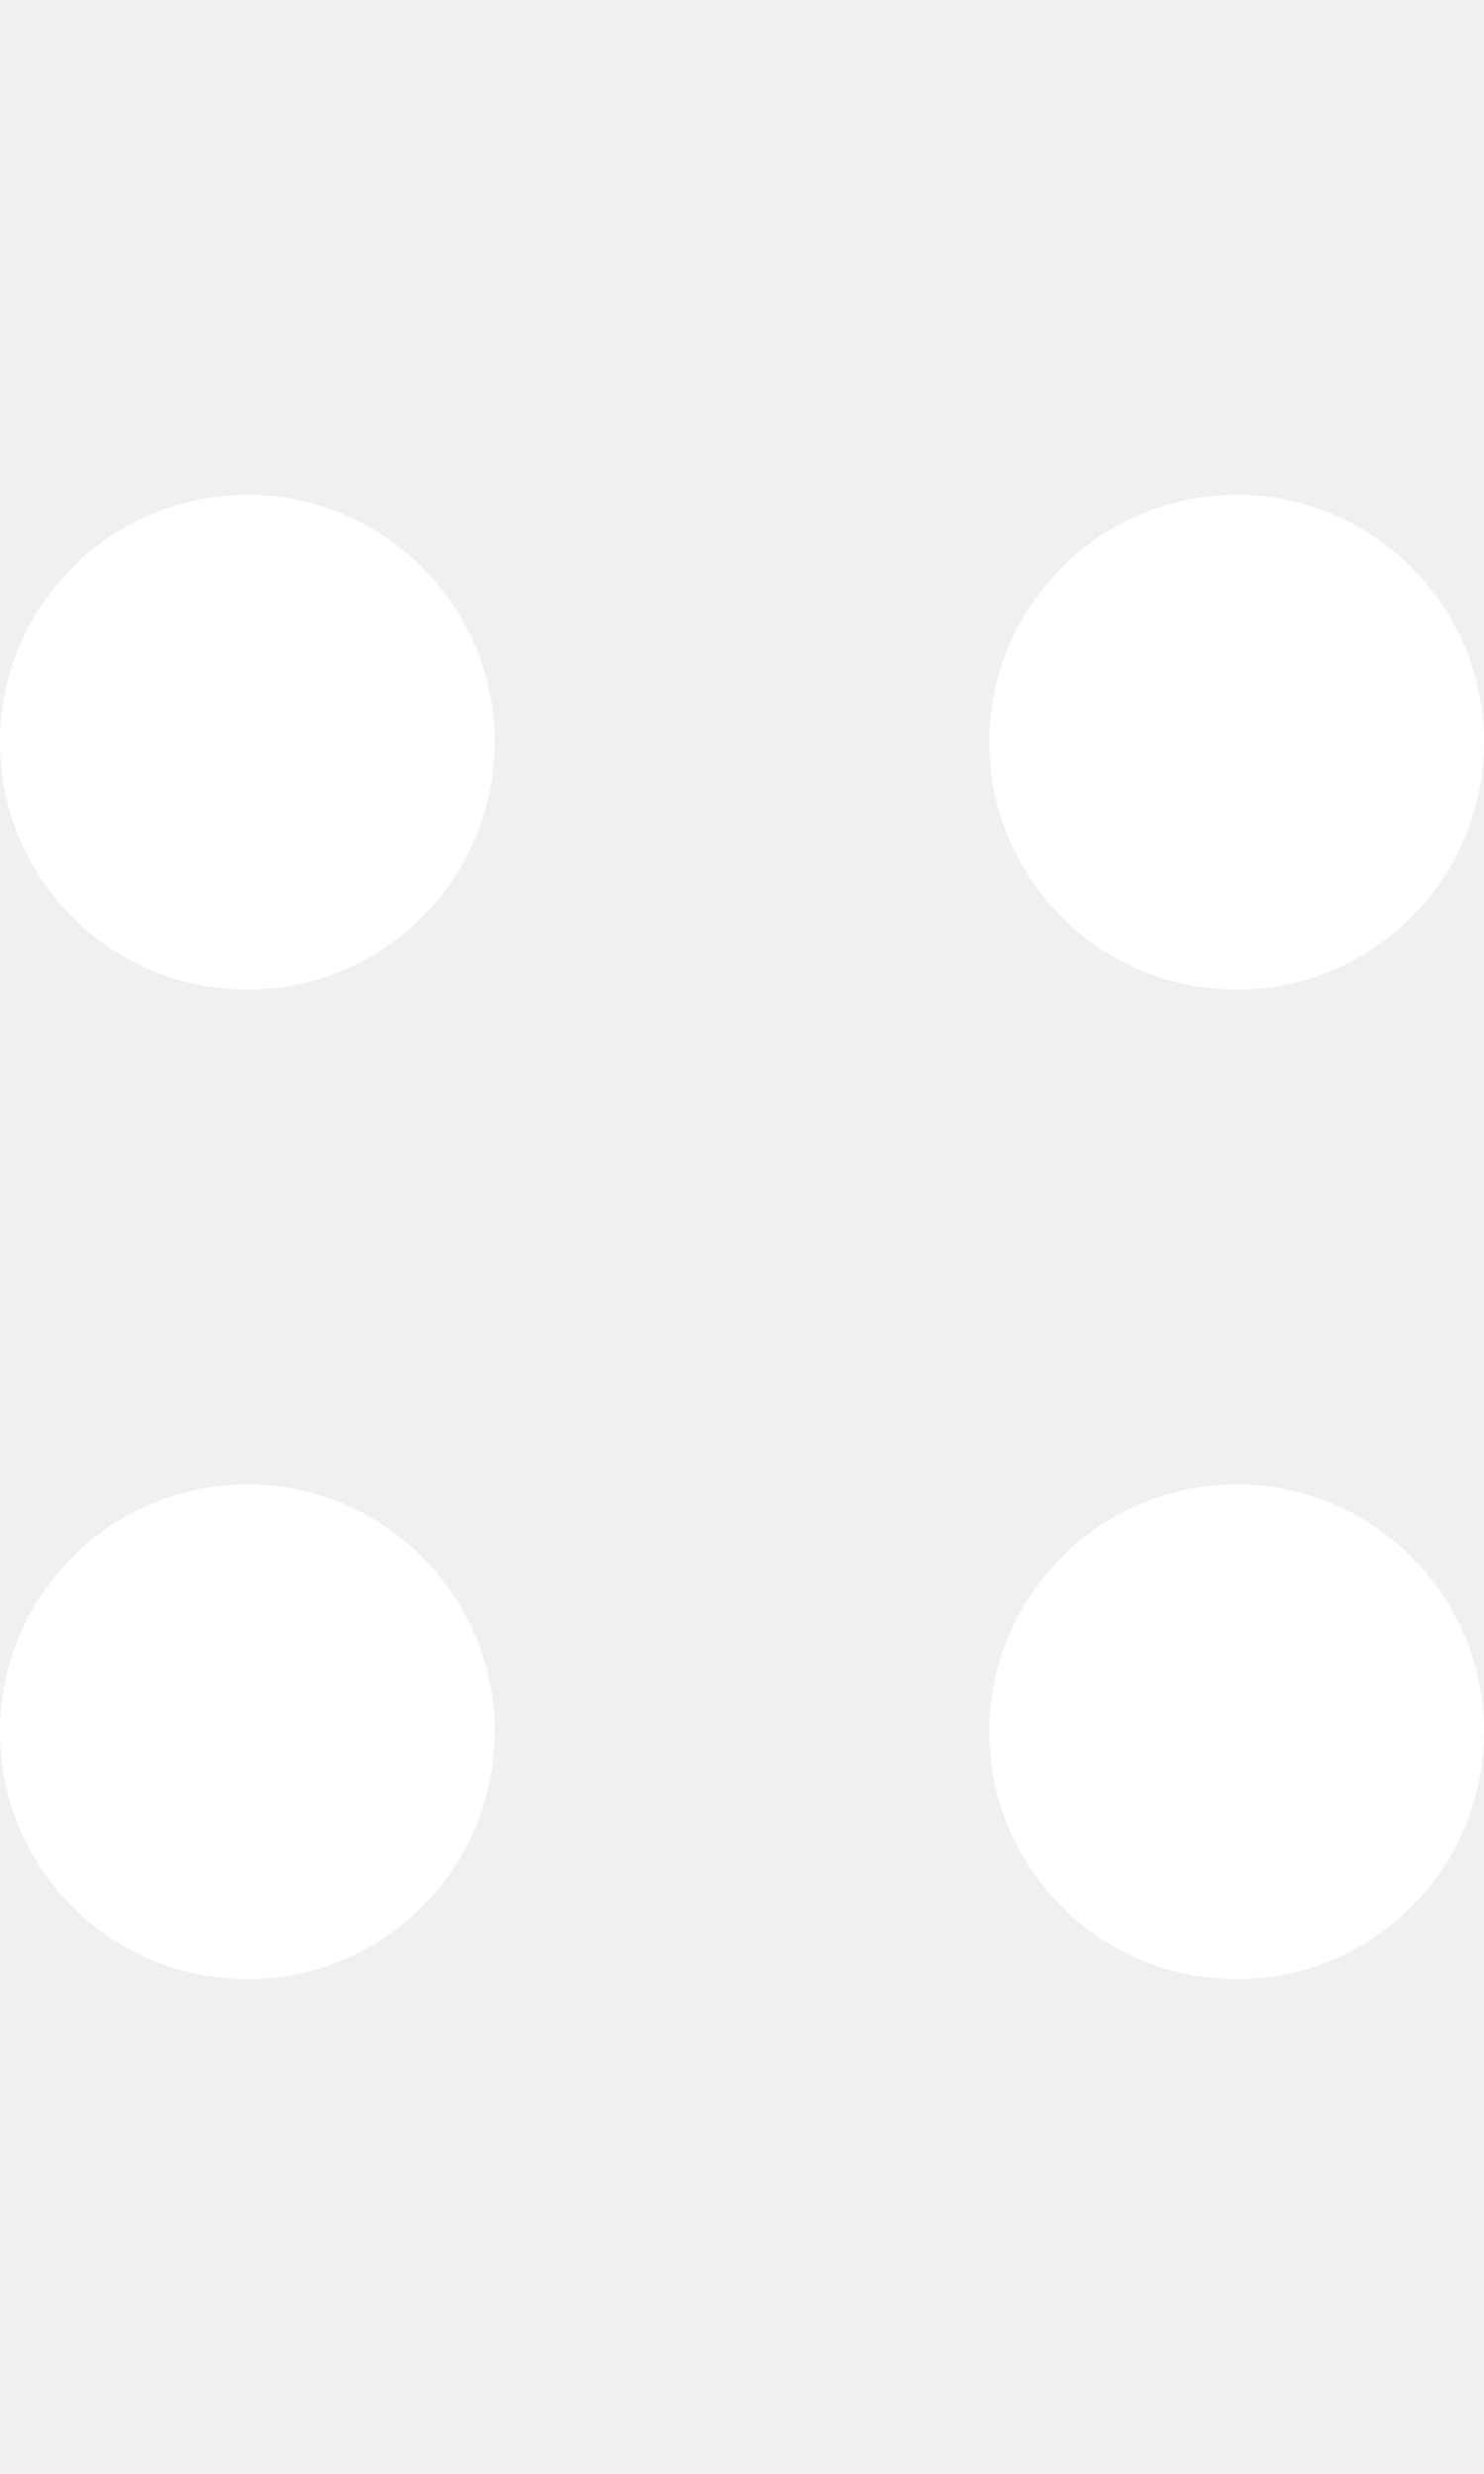
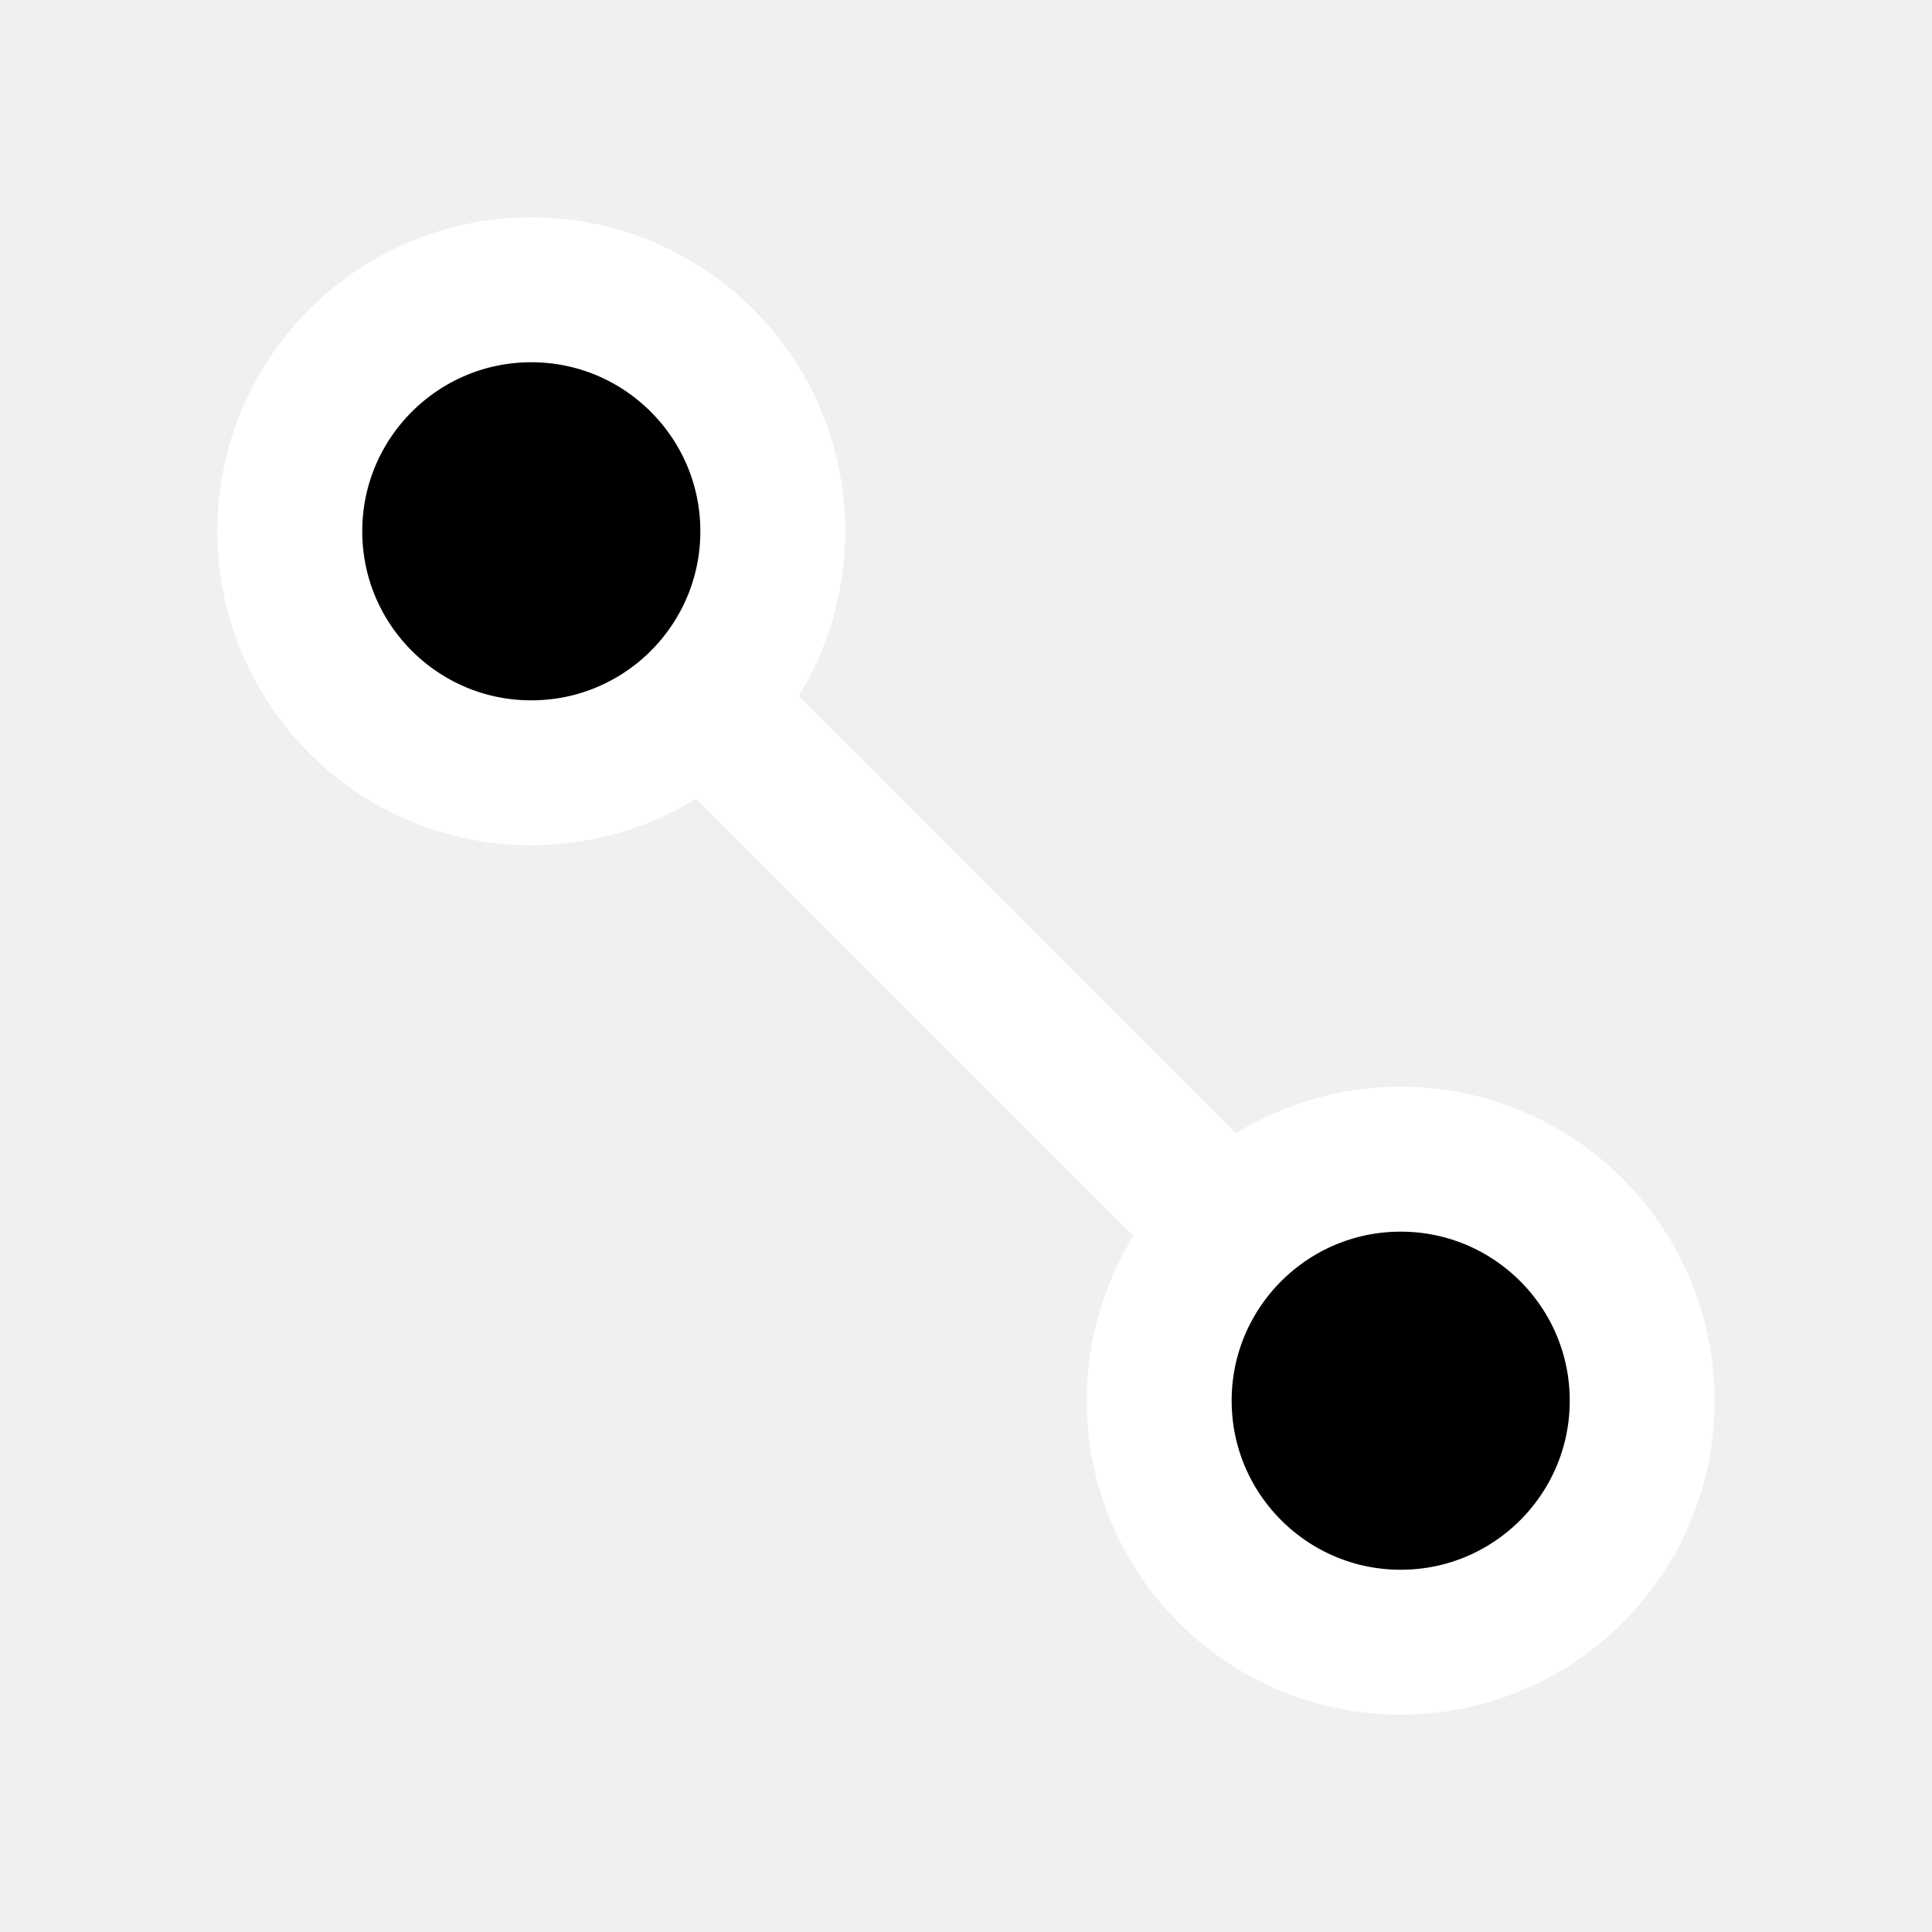
- <svg xmlns="http://www.w3.org/2000/svg" width="12px" height="20px" viewBox="0 0 12 20" version="1.1">
+ <svg xmlns="http://www.w3.org/2000/svg" width="20px" height="20px" viewBox="0 0 20 20" version="1.1">
  <defs />
-   <g id="Body-1440" stroke="none" stroke-width="1" fill="none" fill-rule="evenodd" transform="translate(-231, -93)">
-     <g id="Group-5" transform="translate(30, 89)" fill="#FFFFFF">
-       <g id="Ef7" transform="translate(197, 4)">
-         <path d="M8,6 C8,7.104 7.104,8 6,8 C4.896,8 4,7.104 4,6 C4,4.896 4.896,4 6,4 C7.104,4 8,4.896 8,6" id="Fill-1" />
-         <path d="M8,14 C8,15.104 7.104,16 6,16 C4.896,16 4,15.104 4,14 C4,12.896 4.896,12 6,12 C7.104,12 8,12.896 8,14" id="Fill-3" />
-         <path d="M16,6 C16,7.104 15.104,8 14,8 C12.896,8 12,7.104 12,6 C12,4.896 12.896,4 14,4 C15.104,4 16,4.896 16,6" id="Fill-5" />
-         <path d="M16,14 C16,15.104 15.104,16 14,16 C12.896,16 12,15.104 12,14 C12,12.896 12.896,12 14,12 C15.104,12 16,12.896 16,14" id="Fill-7" />
-       </g>
-     </g>
+   <g id="ef7_black" stroke="none" stroke-width="1" fill="none" fill-rule="evenodd">
+     <path d="M7.268,7.268 L14.5,14.5 L7.268,7.268 C6.815,7.72 6.19,8 5.5,8 C4.12,8 3,6.88 3,5.5 C3,4.12 4.12,3 5.5,3 C6.88,3 8,4.12 8,5.5 C8,6.19 7.72,6.815 7.268,7.268 Z" id="Fill-1" stroke="#FFFFFF" stroke-width="1.5" fill="#000000" />
+     <path d="M17,14.5 C17,15.88 15.88,17 14.5,17 C13.12,17 12,15.88 12,14.5 C12,13.12 13.12,12 14.5,12 C15.88,12 17,13.12 17,14.5" id="Fill-1-Copy" stroke="#FFFFFF" stroke-width="1.5" fill="#000000" />
  </g>
</svg>
